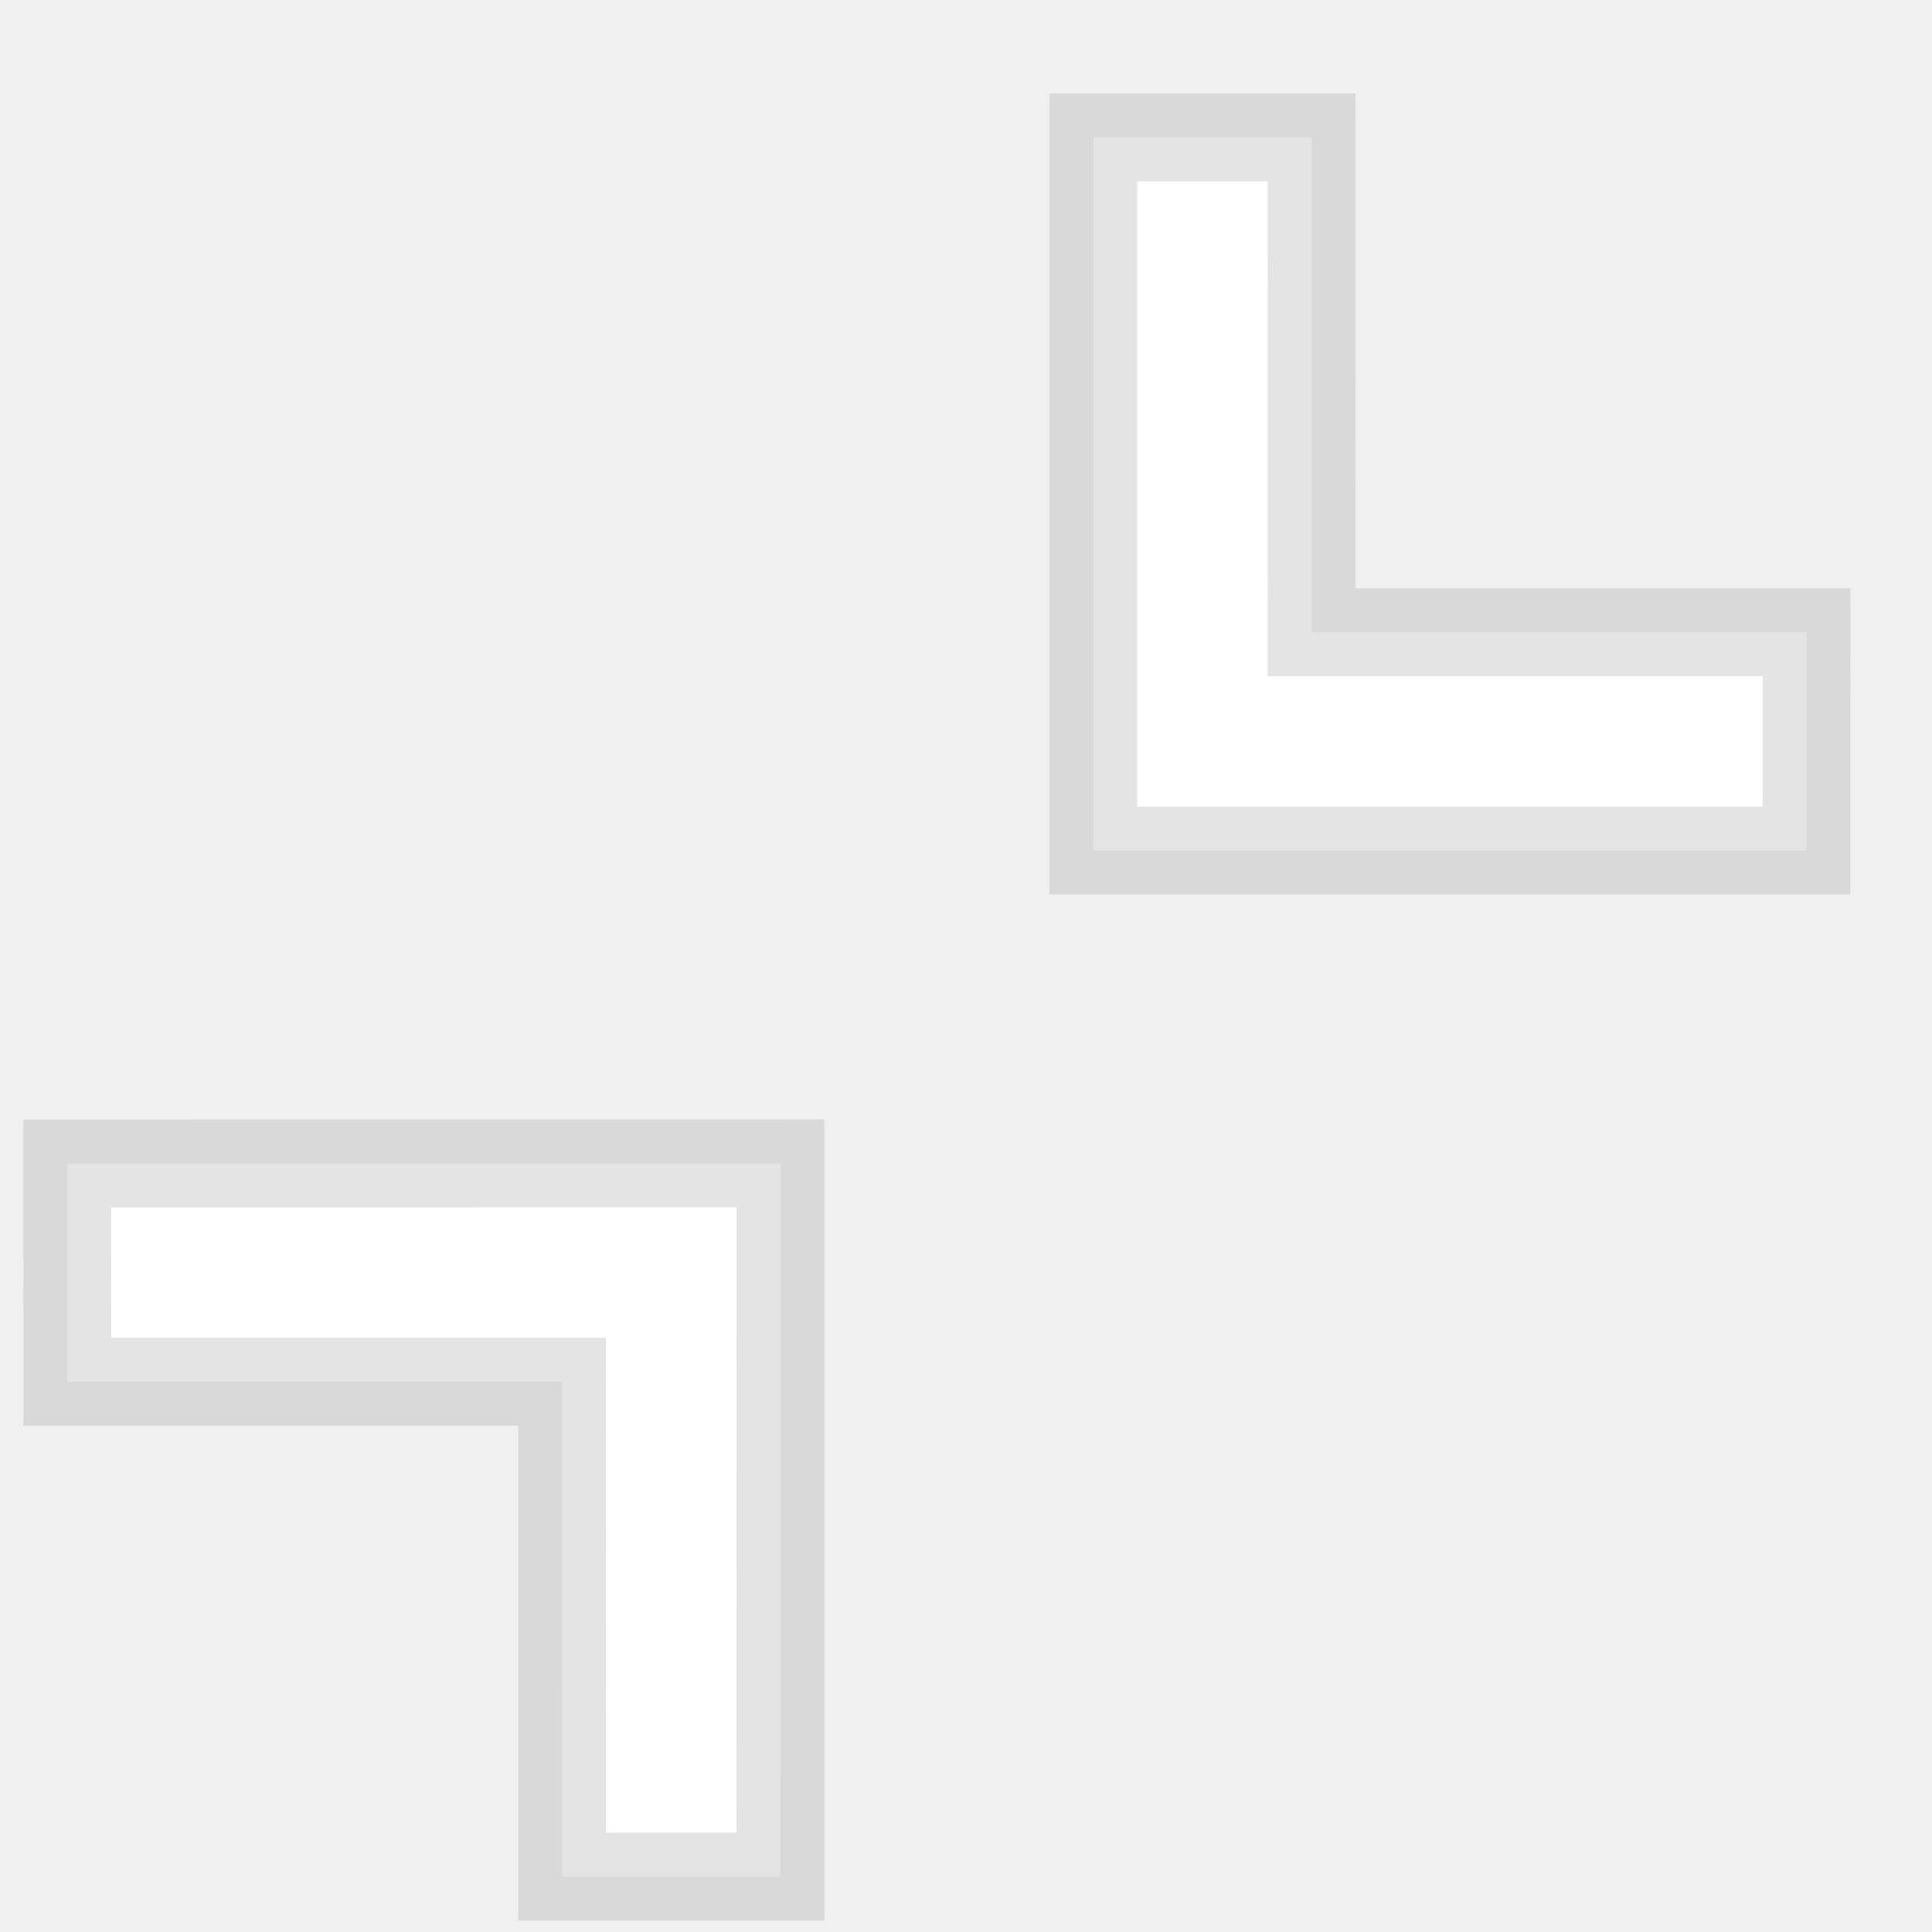
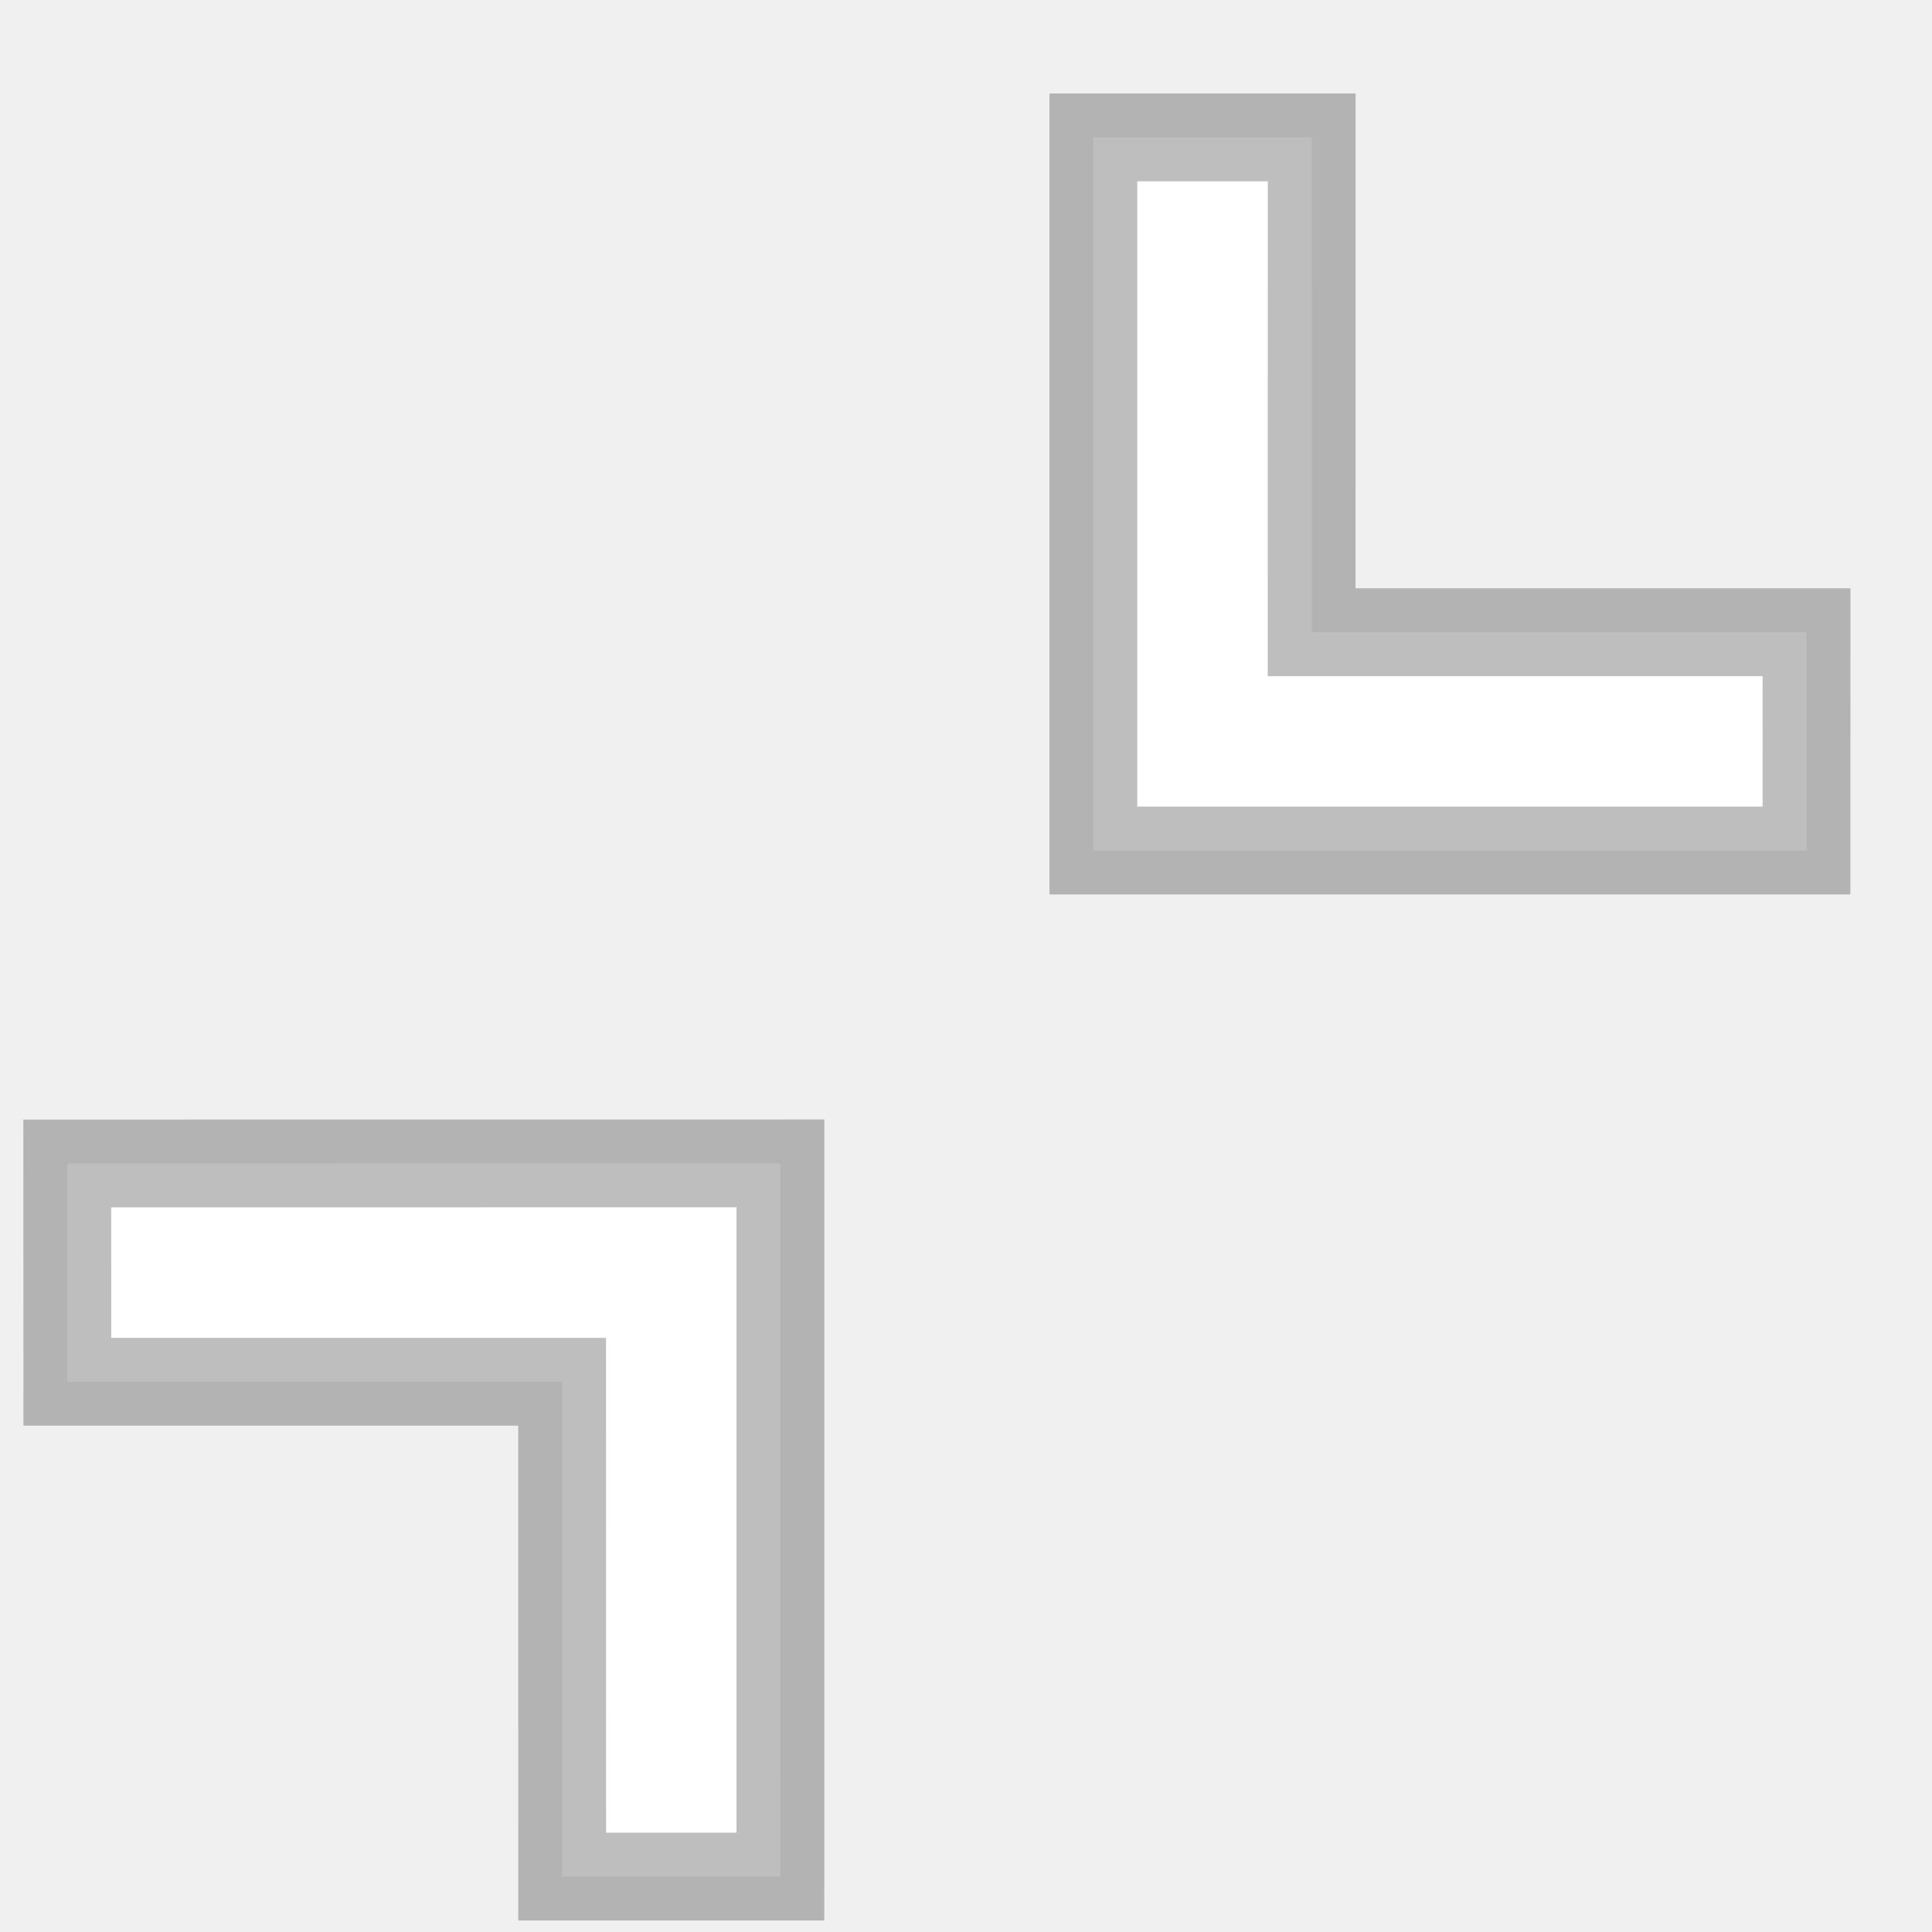
<svg xmlns="http://www.w3.org/2000/svg" width="22px" height="22px" viewBox="0 0 22 22" version="1.1">
  <defs />
  <g id="Page-1" stroke="none" stroke-width="1" fill="none" fill-rule="evenodd" stroke-opacity="0.256">
-     <g id="collapse" stroke="#979797" fill="#FFFFFF">
+     <g id="collapse" stroke="#000000" fill="#FFFFFF">
      <g id="f311" transform="translate(11, 11.5) rotate(-315) translate(-11, -11.5) translate(5, 1)">
        <path d="M-1.77635684e-15,18.973 L5.742,13.23 L11.484,18.973 L9.727,20.73 L5.742,16.746 L1.758,20.73 L-1.77635684e-15,18.973 Z M11.484,2.449 L5.742,8.191 L-3.55271368e-15,2.449 L1.758,0.691 L5.742,4.676 L9.727,0.691 L11.484,2.449 Z" id="Shape" />
      </g>
    </g>
  </g>
</svg>
